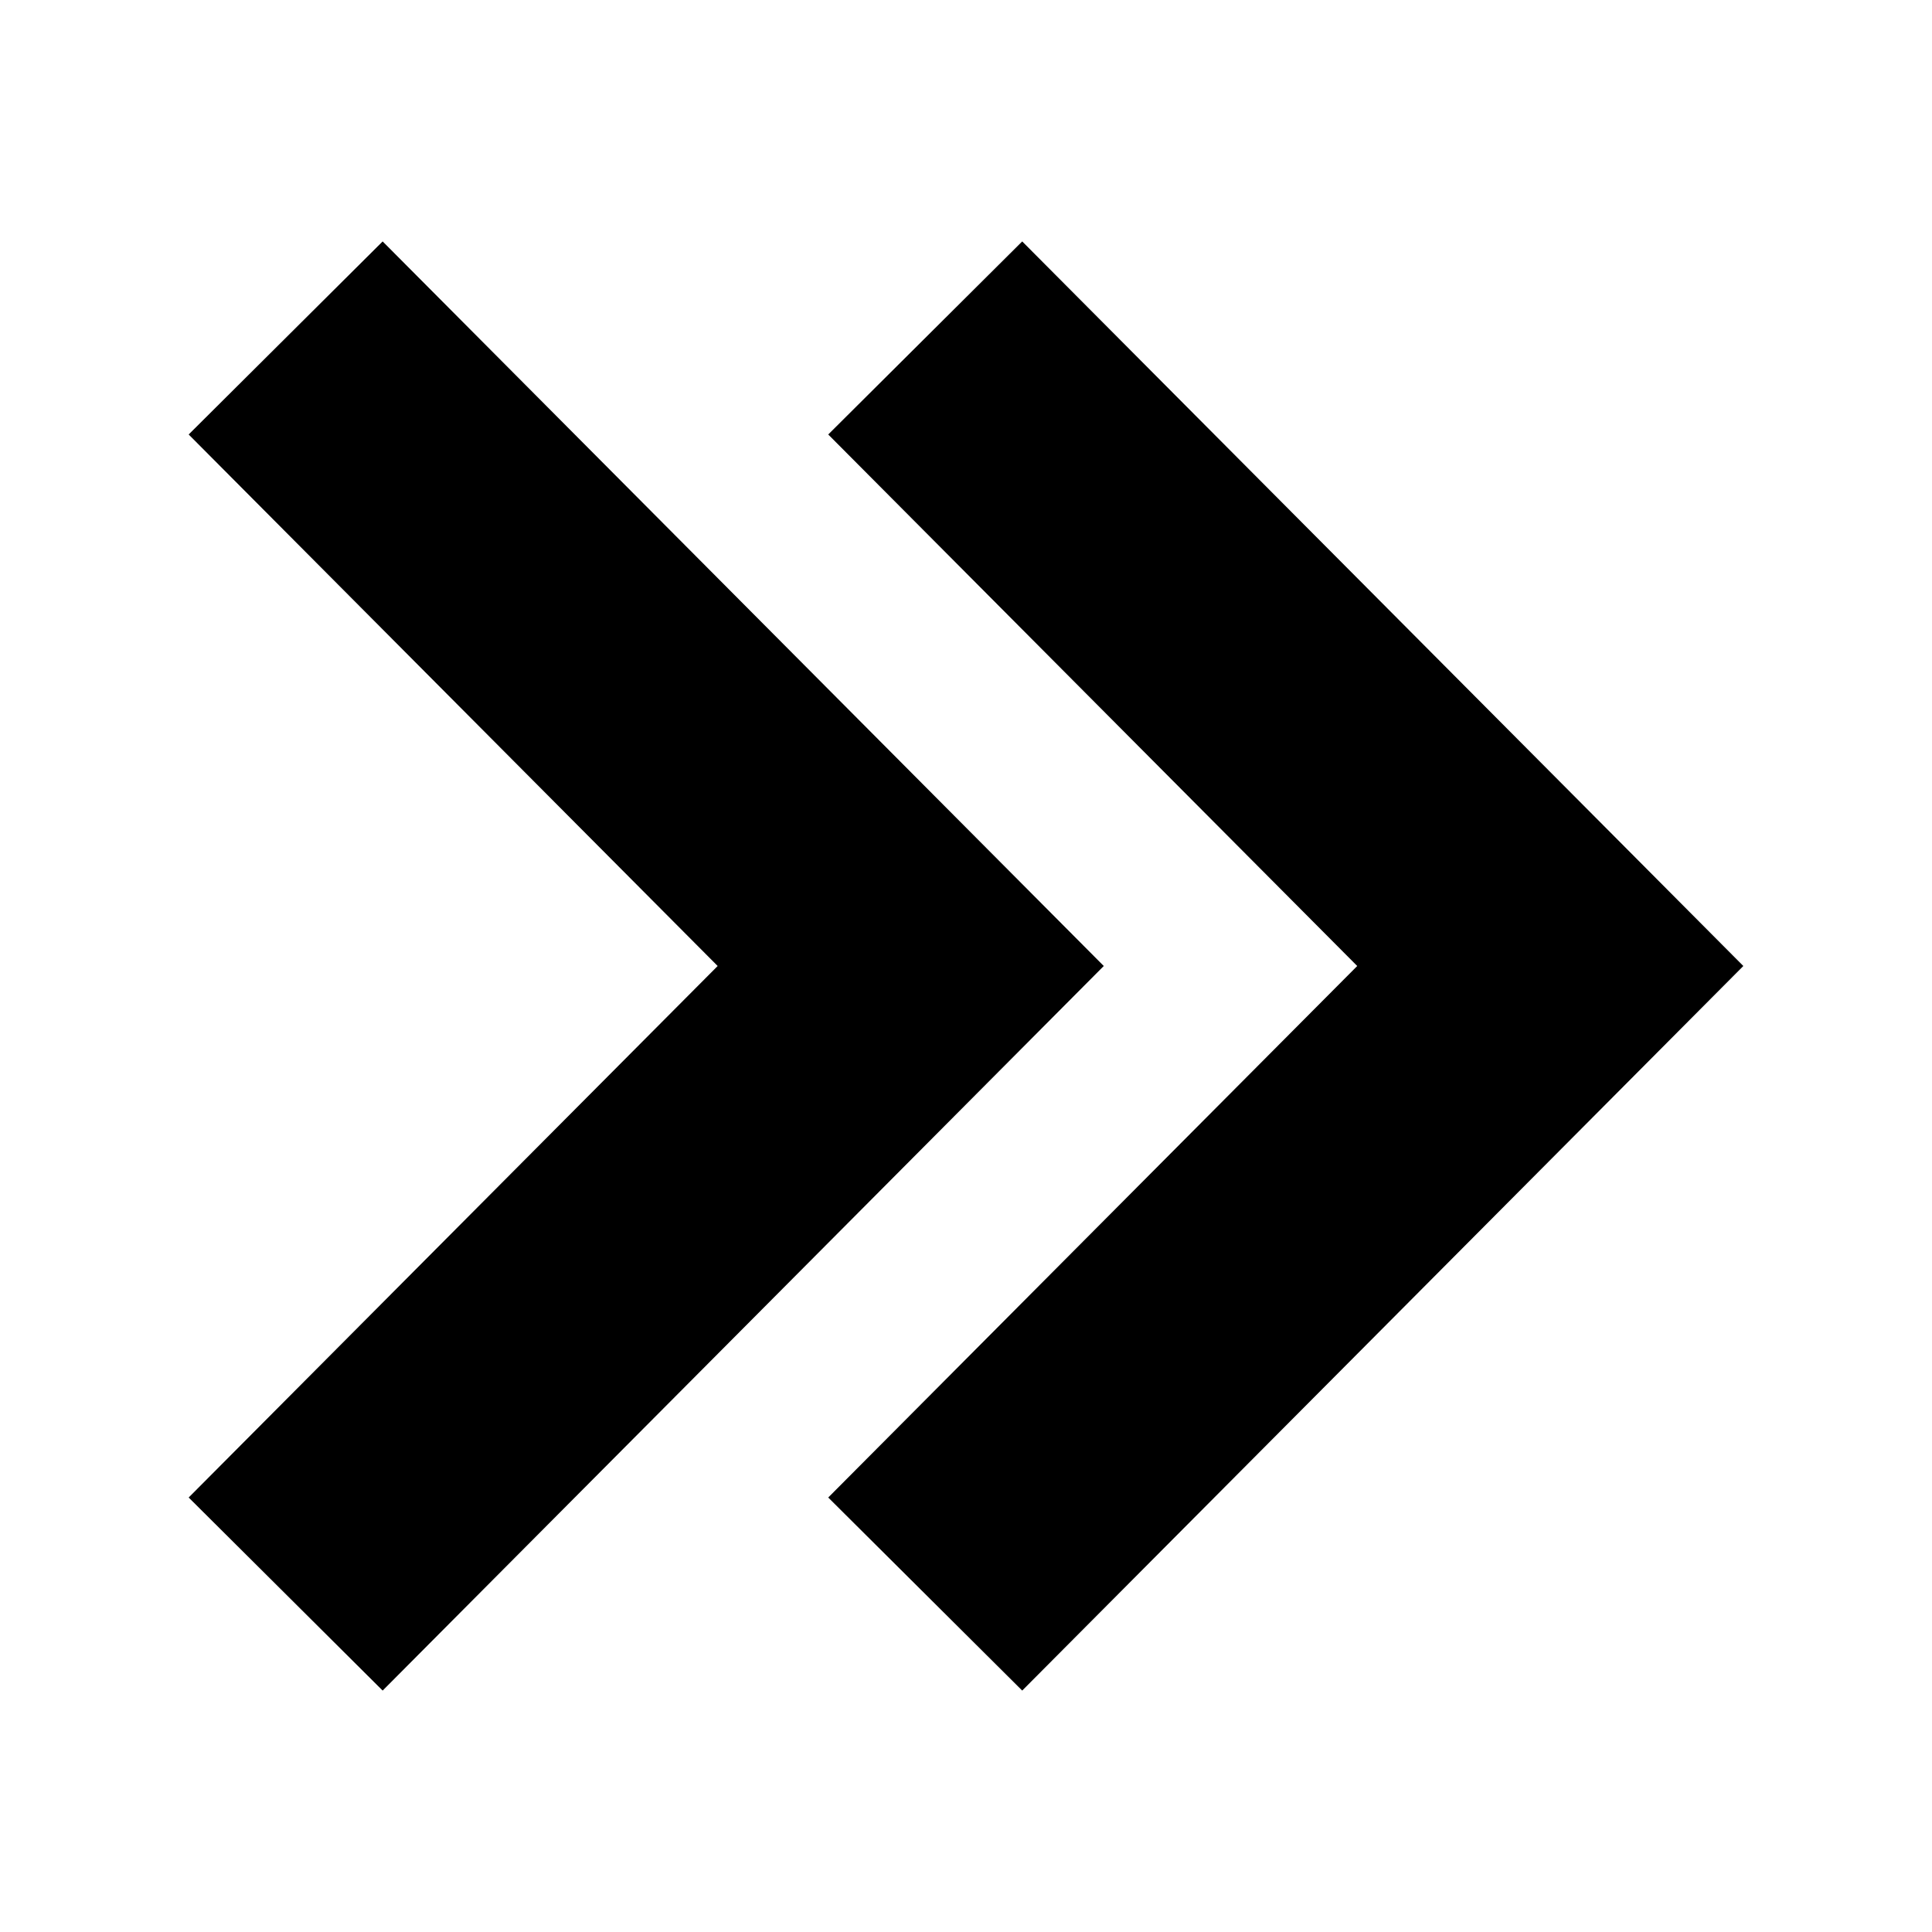
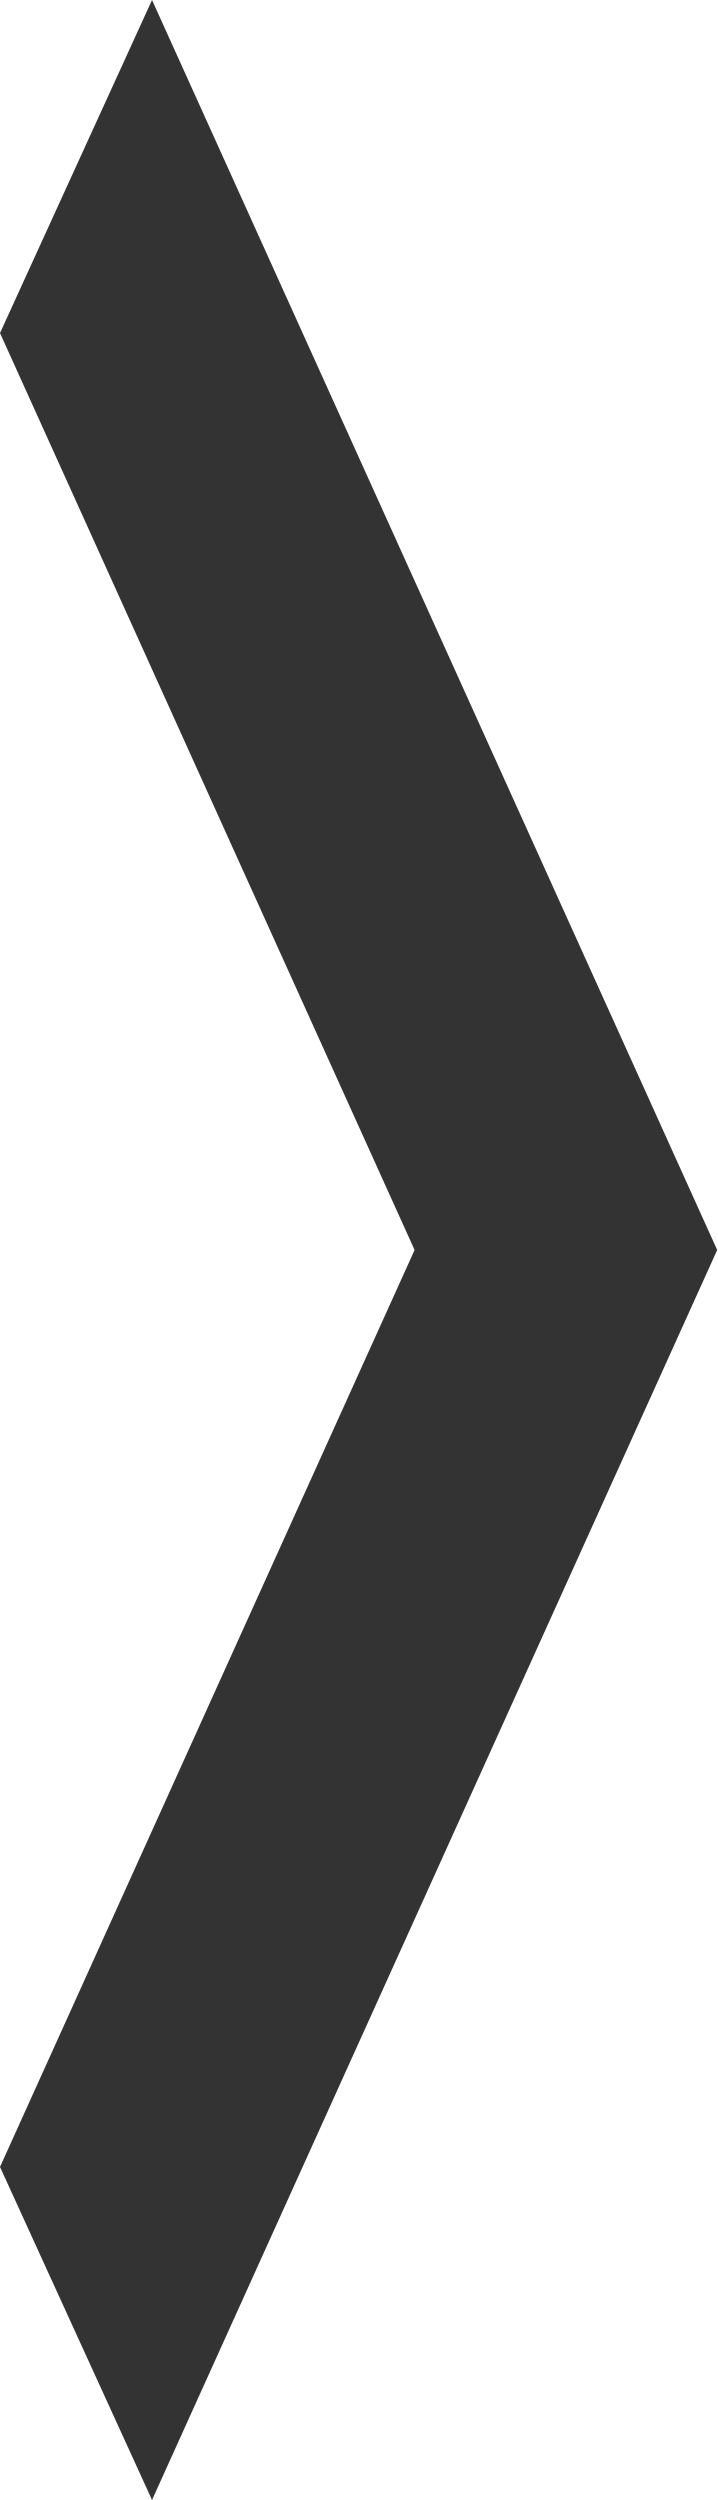
- <svg xmlns="http://www.w3.org/2000/svg" version="1.1" x="0px" y="0px" width="512px" height="512px" viewBox="0 0 512 512" enable-background="new 0 0 512 512" xml:space="preserve">
-   <path id="arrow-31-icon" d="M50,115.143l51.406-51.161L292.51,256L101.406,448.019L50,396.856L190.188,256L50,115.143z M359.678,256   L219.49,396.856l51.406,51.162L462,256L270.896,63.981l-51.406,51.161L359.678,256z" />
+ <svg xmlns="http://www.w3.org/2000/svg" version="1.1" x="0px" y="0px" width="110.171" height="384.037" viewBox="0 0 110.171 384.037" enable-background="new 0 0 512 512" xml:space="preserve" id="svg2">
+   <defs id="defs7" />
+   <path d="M 0,51.161 23.353,-3.1371221e-6 110.171,192.018 23.353,384.037 0,332.874 63.687,192.018 0,51.161 z" id="path2988" style="fill:#333333" />
</svg>
